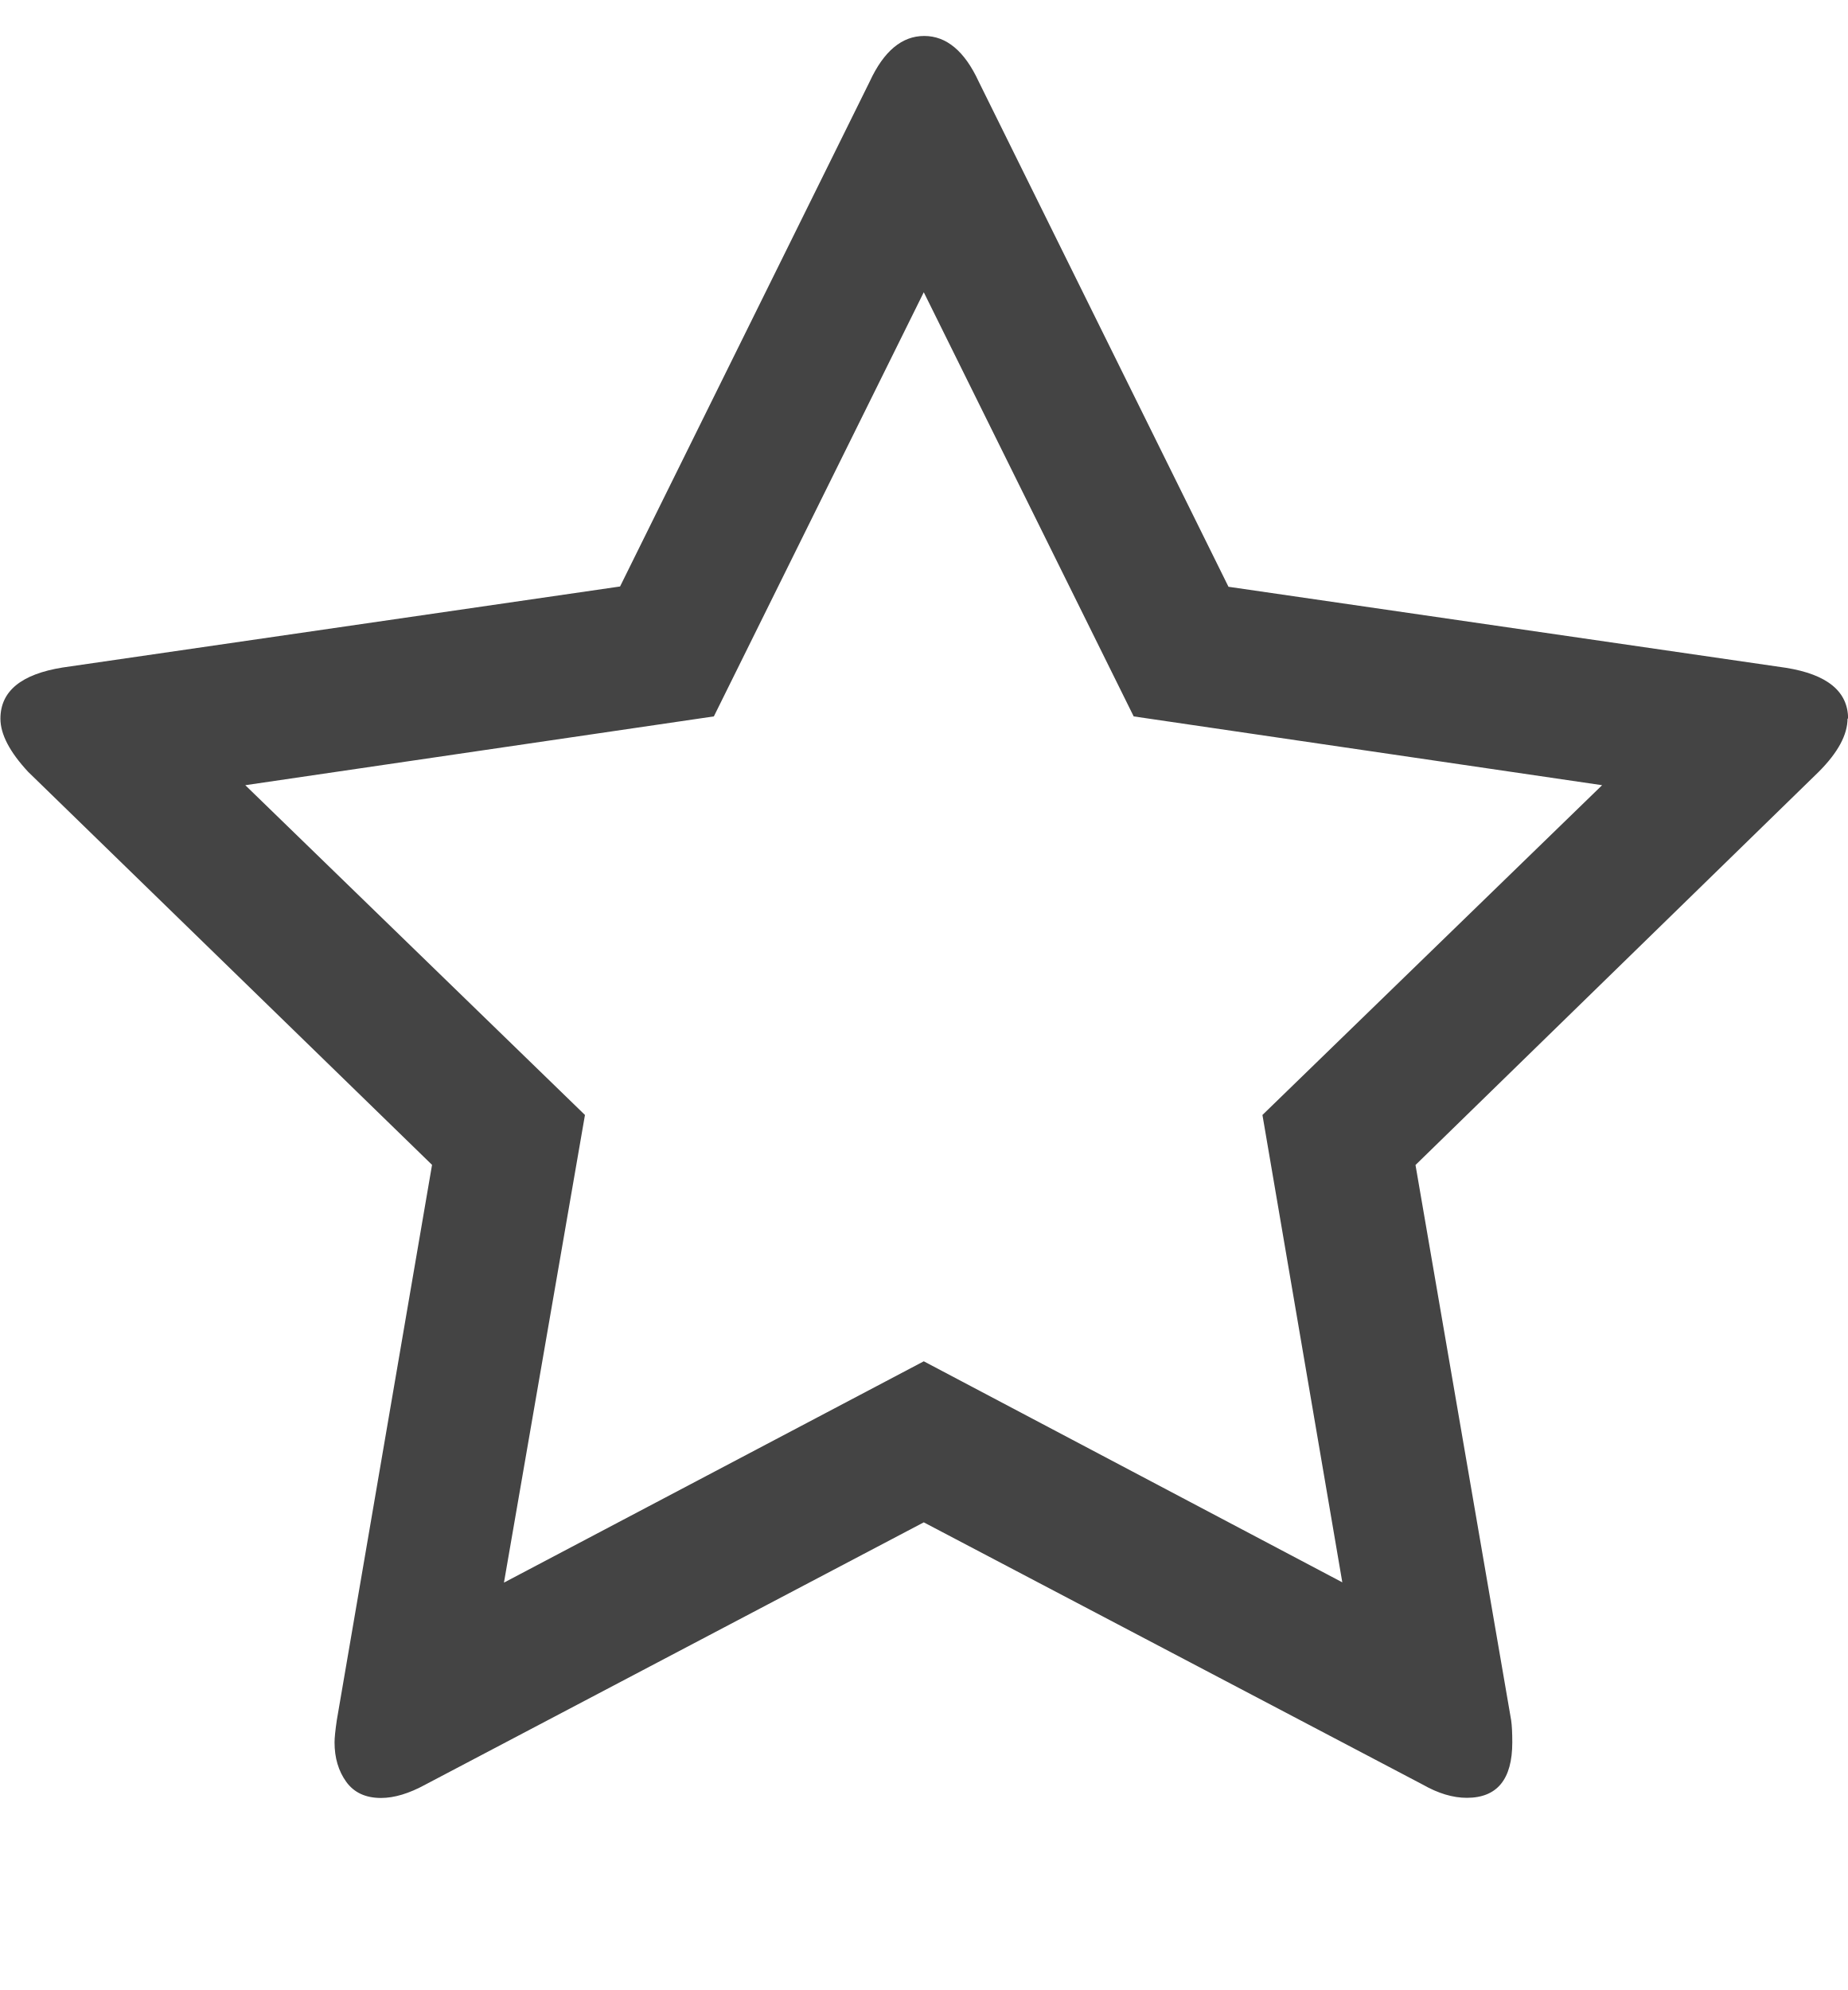
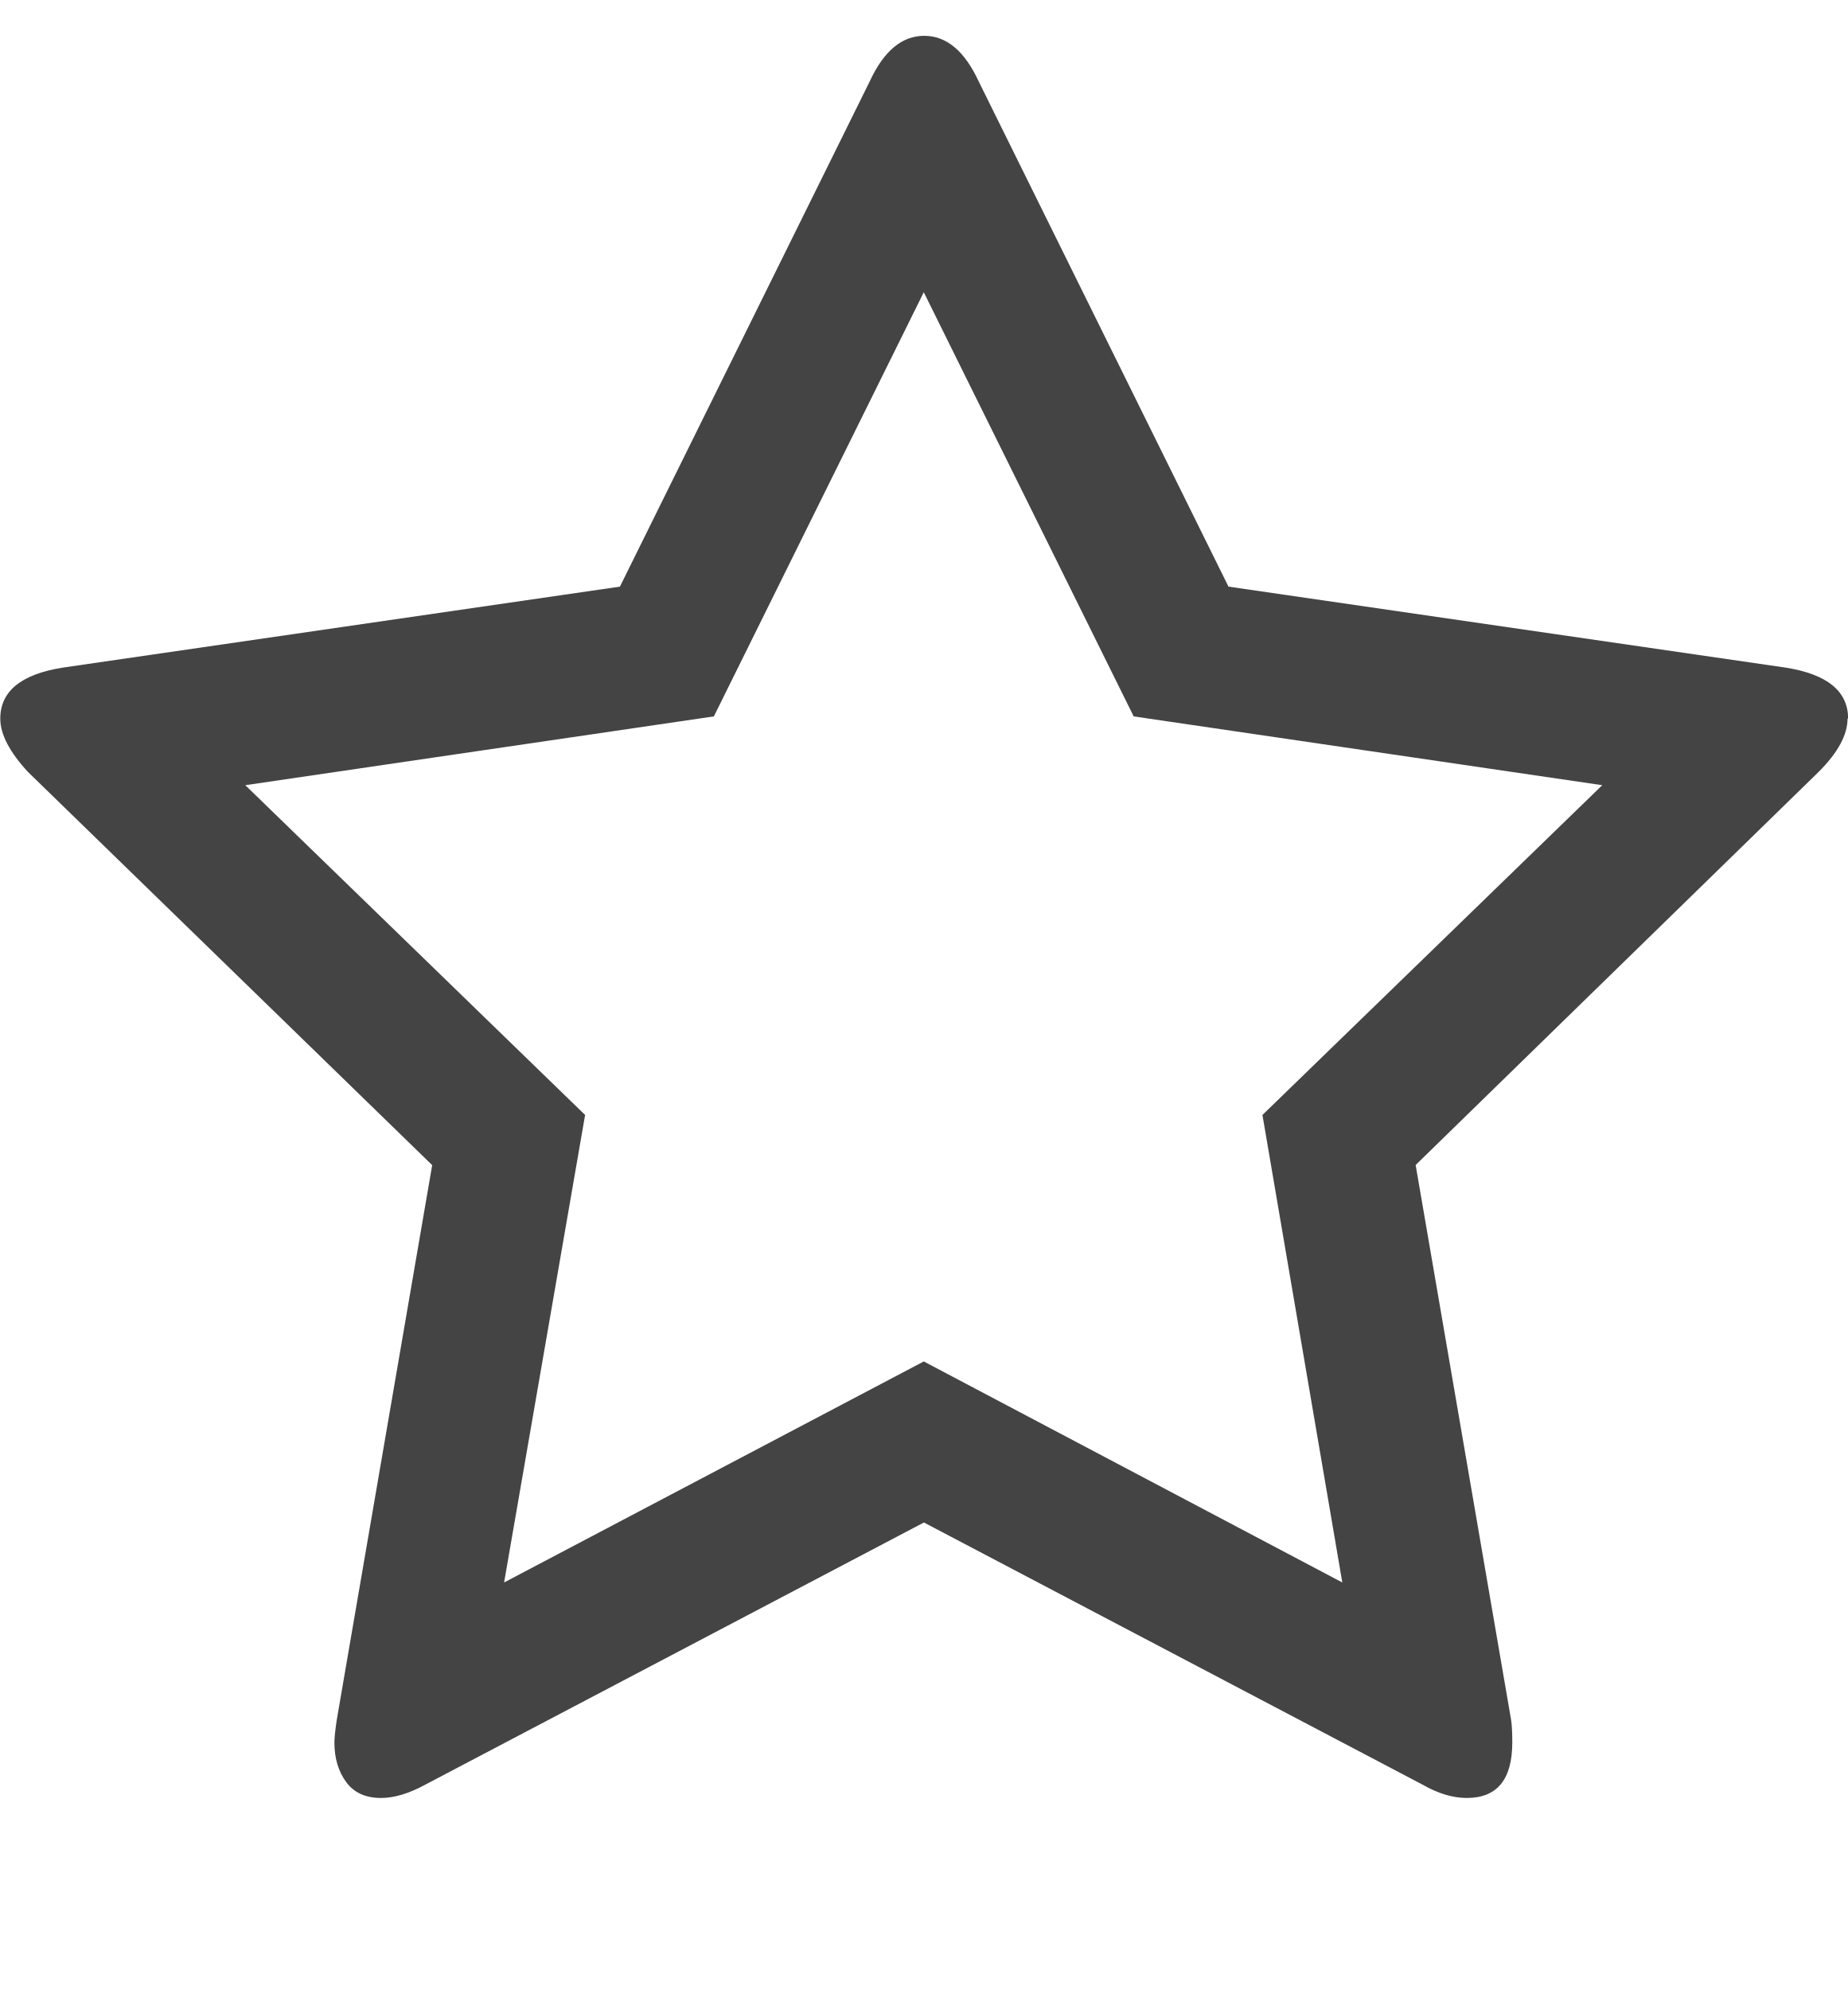
- <svg xmlns="http://www.w3.org/2000/svg" width="13" height="14" viewBox="0 0 13 14">
-   <path fill="#444" d="M8.883 7.844l2.39-2.32-3.296-.484L6.5 2.056 5.023 5.04l-3.297.484 2.39 2.32-.57 3.29L6.5 9.577l2.945 1.555zM13 5.054q0 .173-.203.376L9.96 8.196l.673 3.906q.008.055.008.156 0 .39-.32.39-.147 0-.31-.093L6.5 10.71l-3.507 1.845q-.172.094-.312.094-.163 0-.245-.114t-.082-.277q0-.048.016-.157l.67-3.906L.198 5.43q-.195-.21-.195-.374 0-.29.438-.36l3.922-.57L6.12.573q.148-.32.383-.32t.383.32l1.758 3.555 3.922.57q.438.07.438.36z" />
+ <svg xmlns="http://www.w3.org/2000/svg" width="13" height="14">
+   <path fill="#444" d="M8.883 7.844l2.391-2.32-3.297-.484L6.5 2.056 5.023 5.04l-3.297.484 2.391 2.32-.57 3.289L6.5 9.578l2.945 1.555zM13 5.055q0 .172-.203.375L9.961 8.196l.672 3.906q.008.055.008.156 0 .391-.32.391-.148 0-.312-.094l-3.508-1.844-3.508 1.844q-.172.094-.312.094-.164 0-.246-.113t-.082-.277q0-.047.016-.156l.672-3.906L.197 5.431Q.002 5.22.002 5.056q0-.289.438-.359l3.922-.57L6.12.572q.148-.32.383-.32t.383.32l1.758 3.555 3.922.57q.438.07.438.359z" />
</svg>
